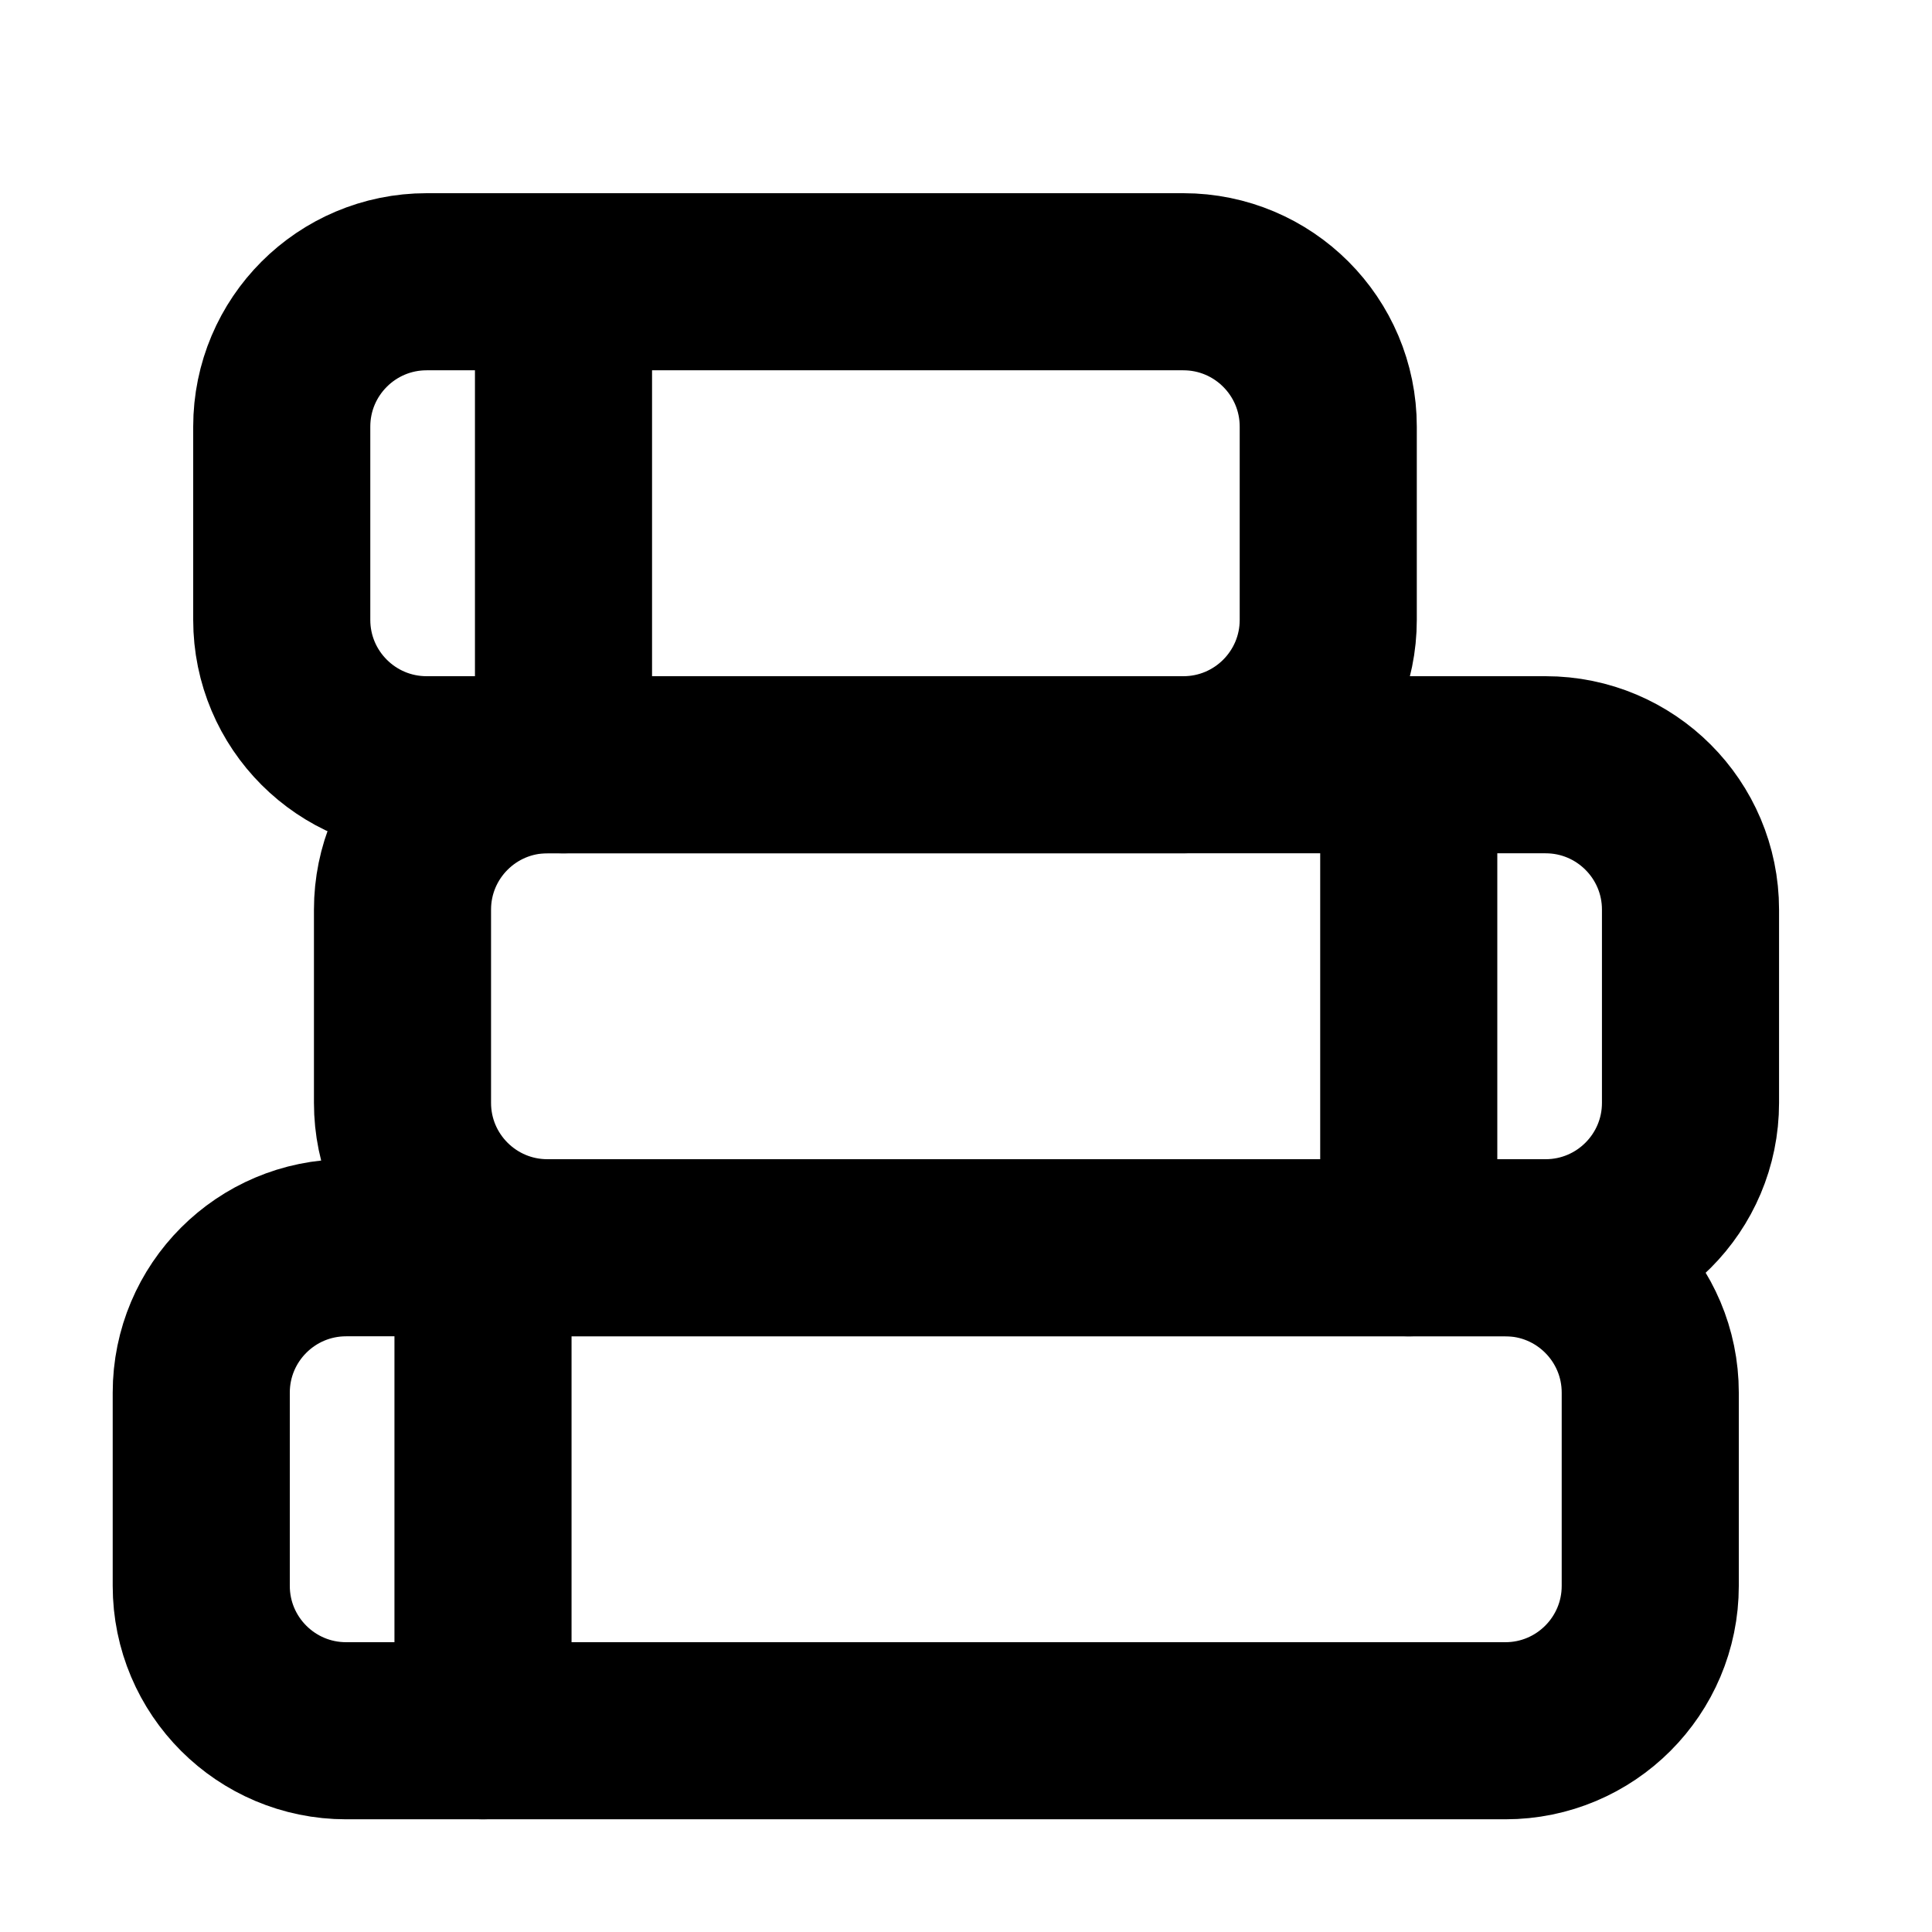
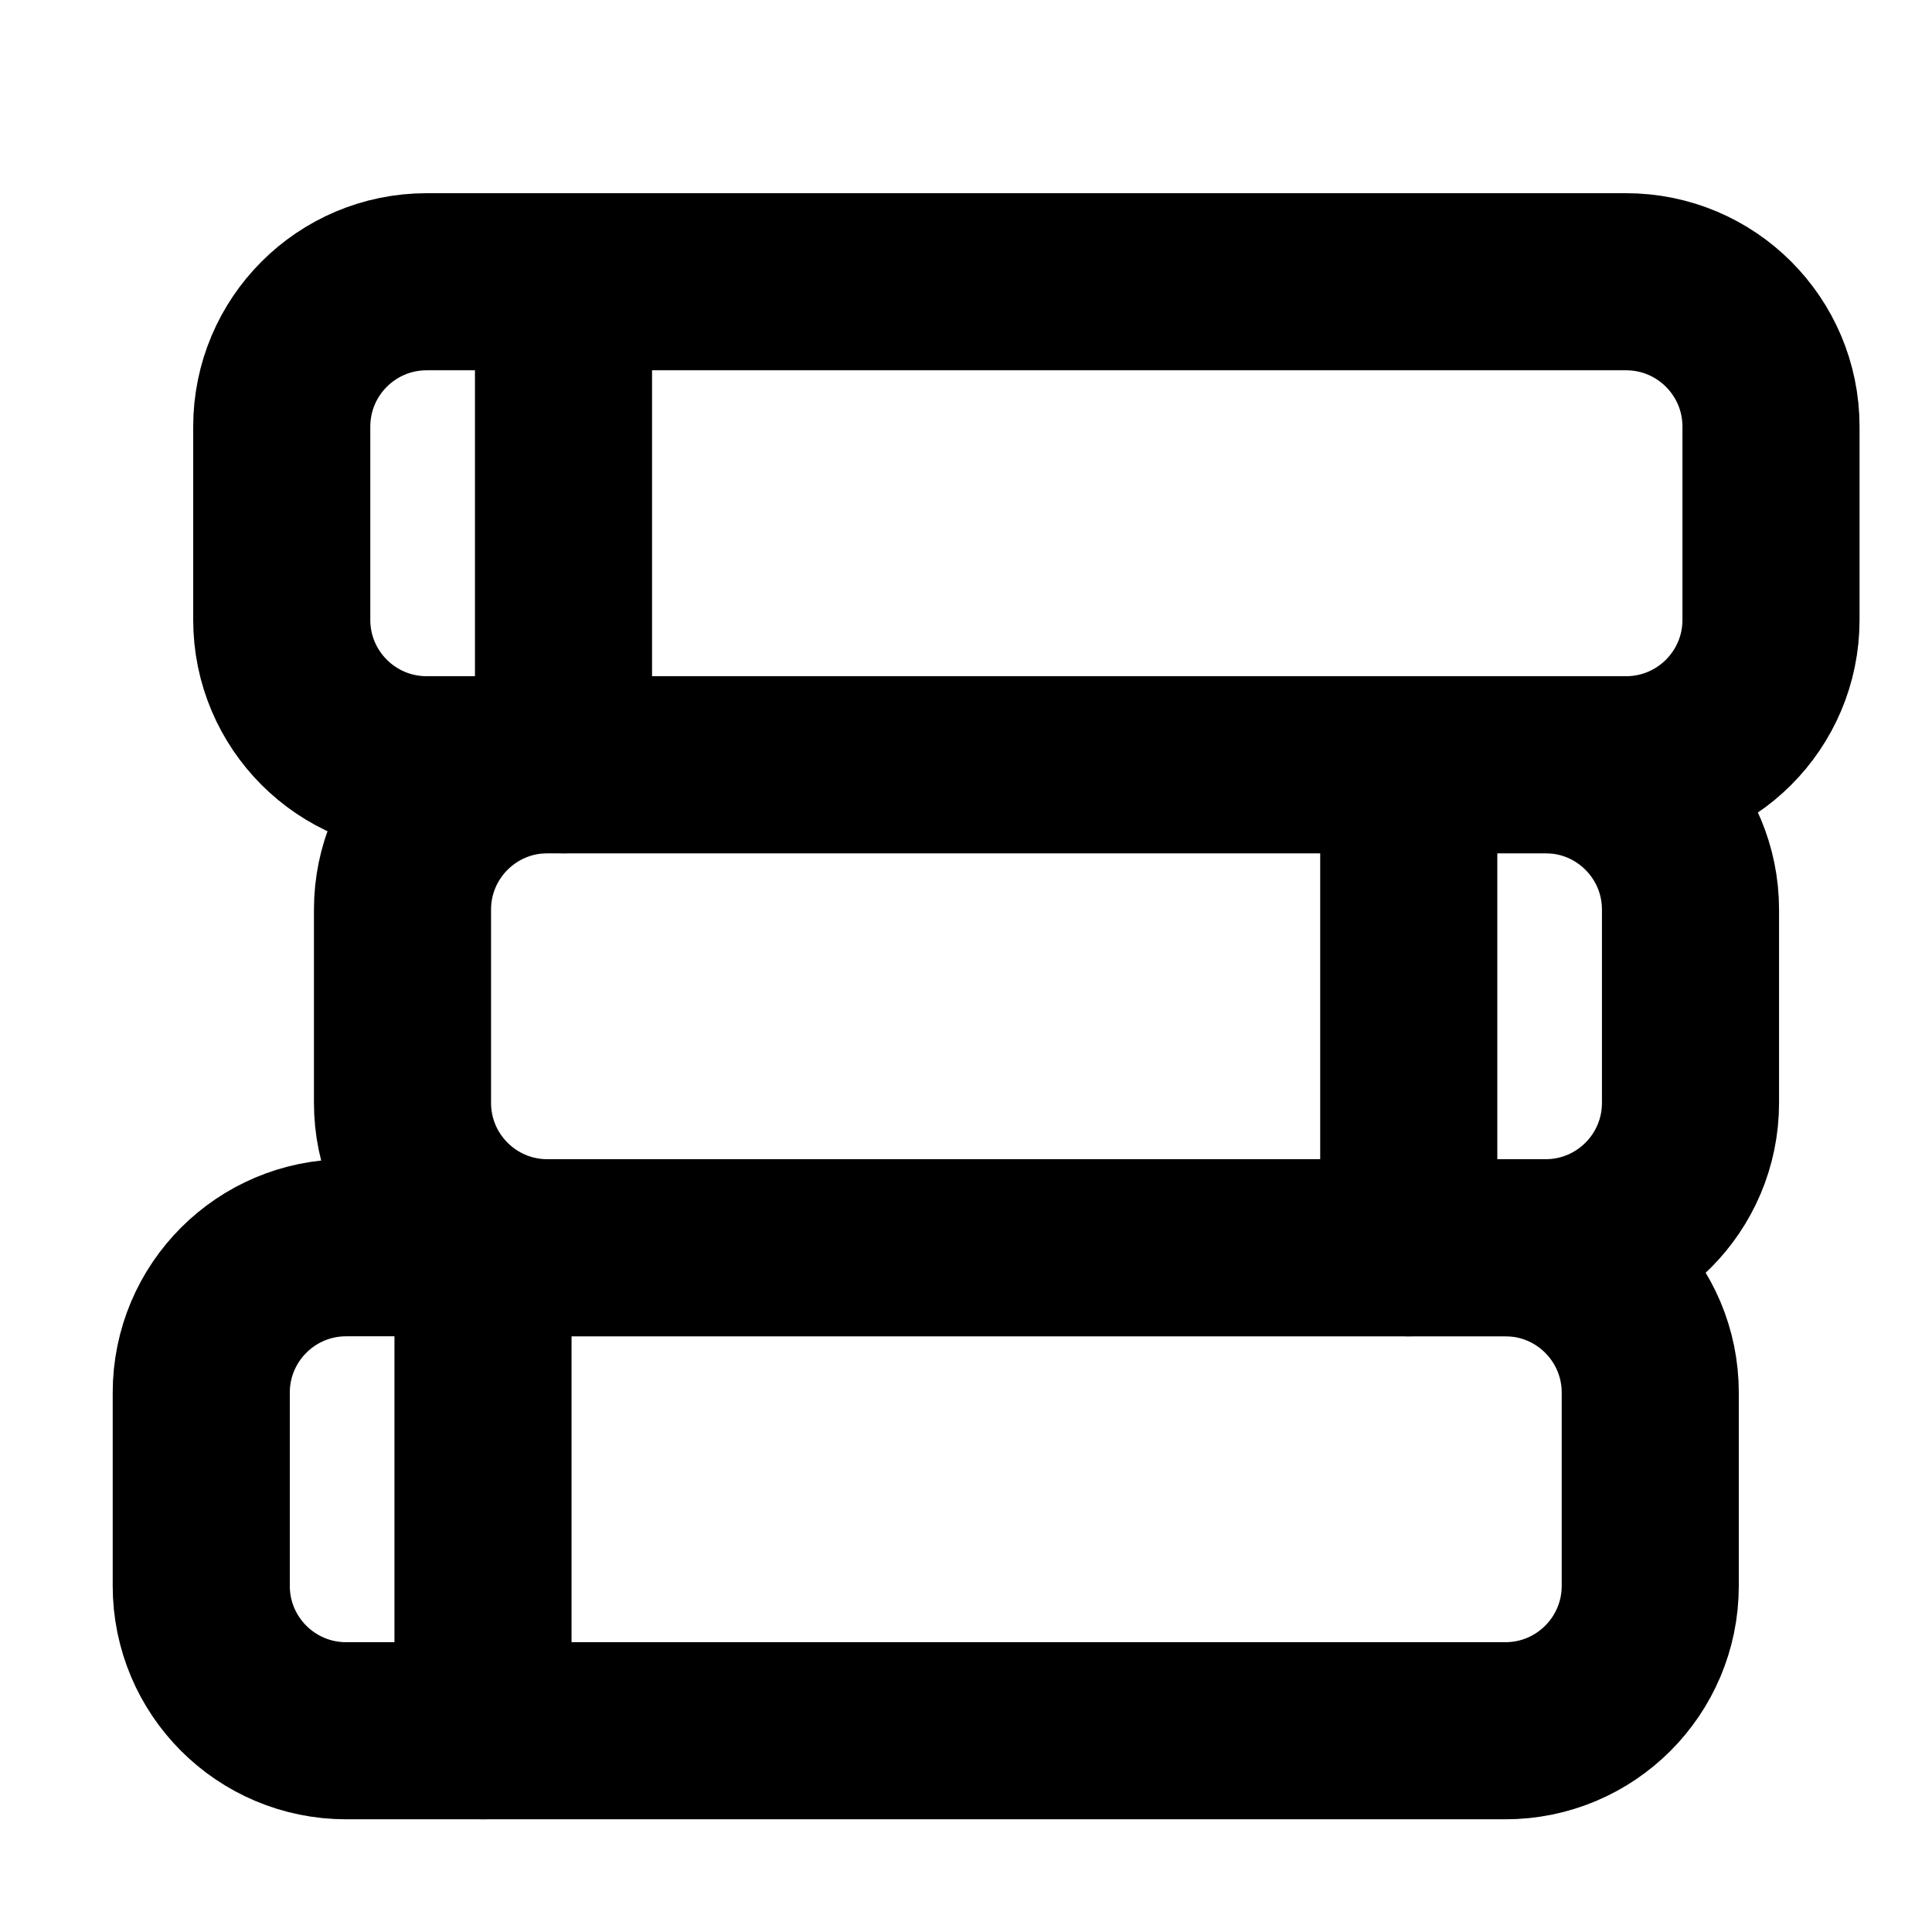
<svg xmlns="http://www.w3.org/2000/svg" width="24" height="24" viewBox="0 0 24 24" fill="none" stroke="currentColor" stroke-width="2.2" stroke-linecap="round" stroke-linejoin="round" aria-hidden="true" focusable="false">
-   <rect x="3.5" y="3.5" width="13" height="6" rx="1.8" />
+   <rect x="3.5" y="3.5" width="18.5" height="6" rx="1.8" />
  <path d="M7 3.5v6" />
  <rect x="5" y="9.5" width="16" height="6" rx="1.8" />
  <path d="M17.5 9.5v6" />
  <rect x="2.5" y="15.5" width="18" height="6" rx="1.8" />
  <path d="M6 15.5v6" />
</svg>
